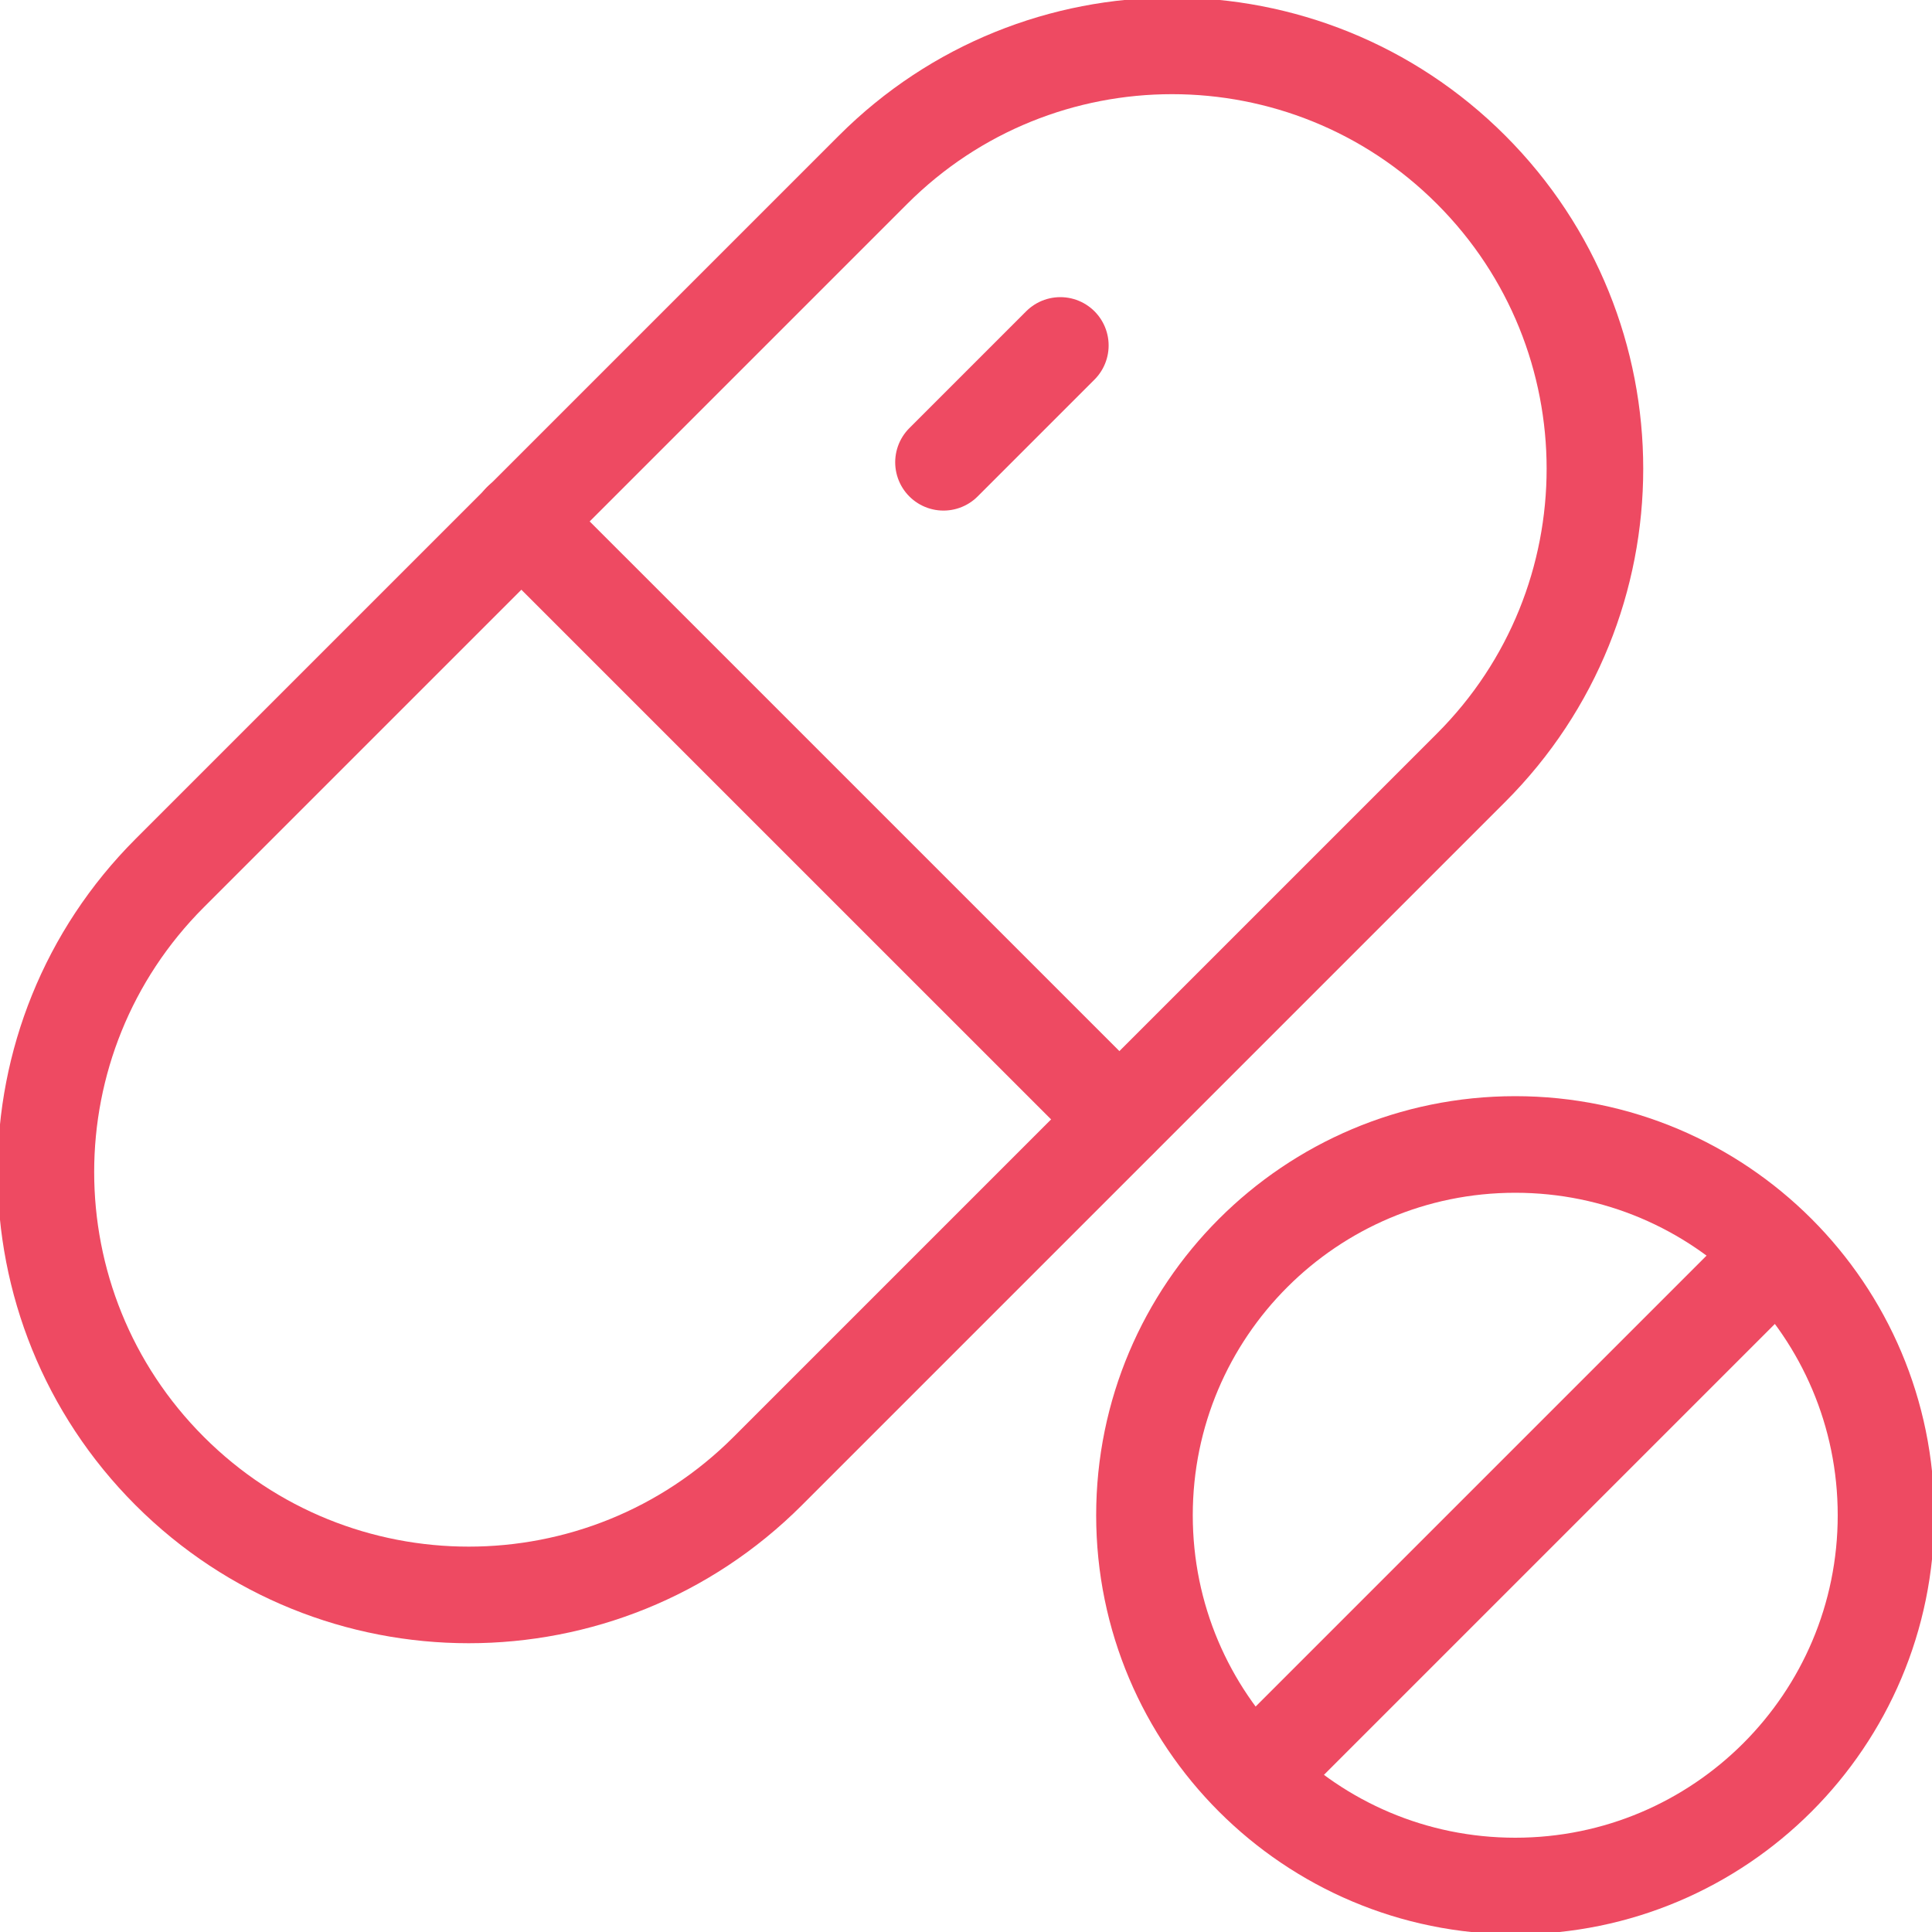
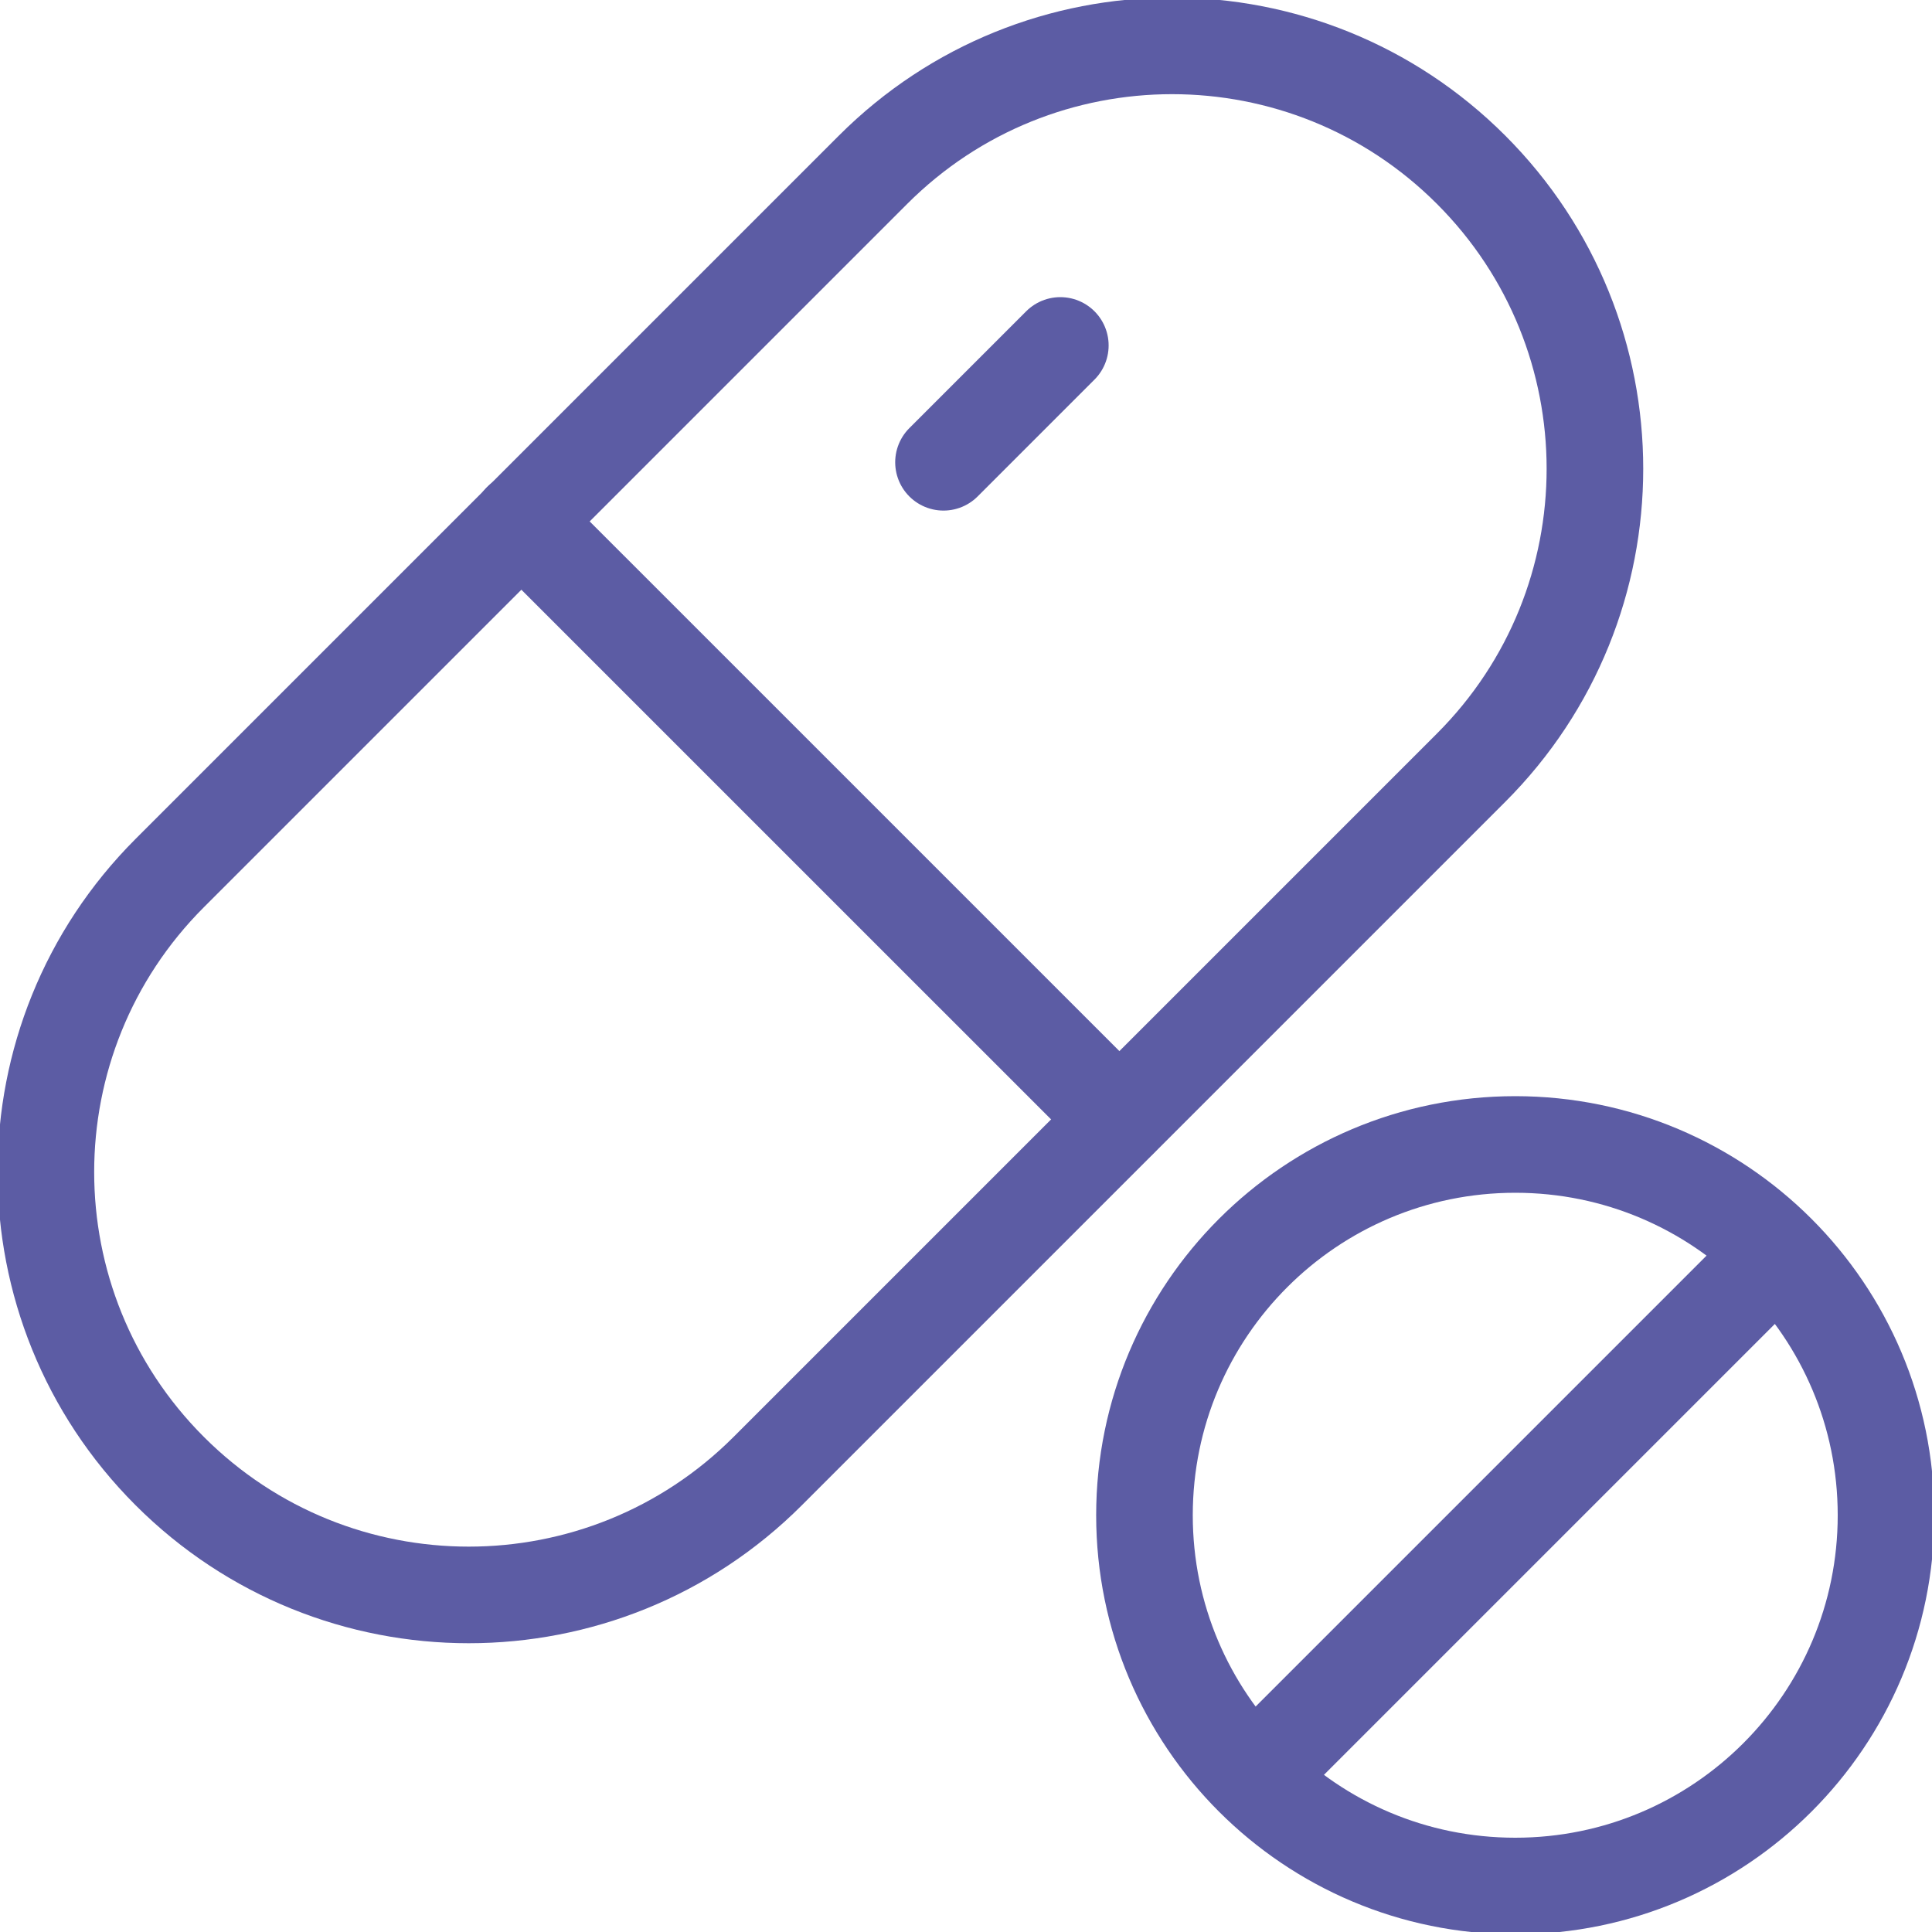
<svg xmlns="http://www.w3.org/2000/svg" width="40" height="40" viewBox="0 0 40 40" fill="none">
-   <path d="M3.514 30.457C0.095 27.038 0.095 21.495 3.514 18.076L18.076 3.514C21.495 0.095 27.038 0.095 30.457 3.514C33.876 6.934 33.876 12.476 30.457 15.895L15.895 30.457C12.476 33.876 6.934 33.876 3.514 30.457Z" stroke="#ee4a62" stroke-width="2" stroke-miterlimit="10" stroke-linecap="round" />
-   <path d="M31.372 39.048C35.611 39.048 39.048 35.611 39.048 31.372C39.048 27.132 35.611 23.695 31.372 23.695C27.132 23.695 23.695 27.132 23.695 31.372C23.695 35.611 27.132 39.048 31.372 39.048Z" stroke="#ee4a62" stroke-width="2" stroke-miterlimit="10" stroke-linecap="round" />
-   <path d="M10.79 10.791L23.172 23.172" stroke="#ee4a62" stroke-width="2" stroke-miterlimit="10" stroke-linecap="round" />
-   <path d="M25.962 36.781L36.781 25.962" stroke="#ee4a62" stroke-width="2" stroke-miterlimit="10" stroke-linecap="round" />
-   <path d="M19.534 9.571L21.953 7.152" stroke="#ee4a62" stroke-width="2" stroke-miterlimit="10" stroke-linecap="round" />
+   <path d="M3.514 30.457C0.095 27.038 0.095 21.495 3.514 18.076L18.076 3.514C21.495 0.095 27.038 0.095 30.457 3.514C33.876 6.934 33.876 12.476 30.457 15.895L15.895 30.457C12.476 33.876 6.934 33.876 3.514 30.457Z" stroke="#5c5ca4" stroke-width="2" stroke-miterlimit="10" stroke-linecap="round" />
+   <path d="M31.372 39.048C35.611 39.048 39.048 35.611 39.048 31.372C39.048 27.132 35.611 23.695 31.372 23.695C27.132 23.695 23.695 27.132 23.695 31.372C23.695 35.611 27.132 39.048 31.372 39.048Z" stroke="#5c5ca4" stroke-width="2" stroke-miterlimit="10" stroke-linecap="round" />
+   <path d="M10.79 10.791L23.172 23.172" stroke="#5c5ca4" stroke-width="2" stroke-miterlimit="10" stroke-linecap="round" />
+   <path d="M25.962 36.781L36.781 25.962" stroke="#5c5ca4" stroke-width="2" stroke-miterlimit="10" stroke-linecap="round" />
+   <path d="M19.534 9.571L21.953 7.152" stroke="#5c5ca4" stroke-width="2" stroke-miterlimit="10" stroke-linecap="round" />
</svg>
